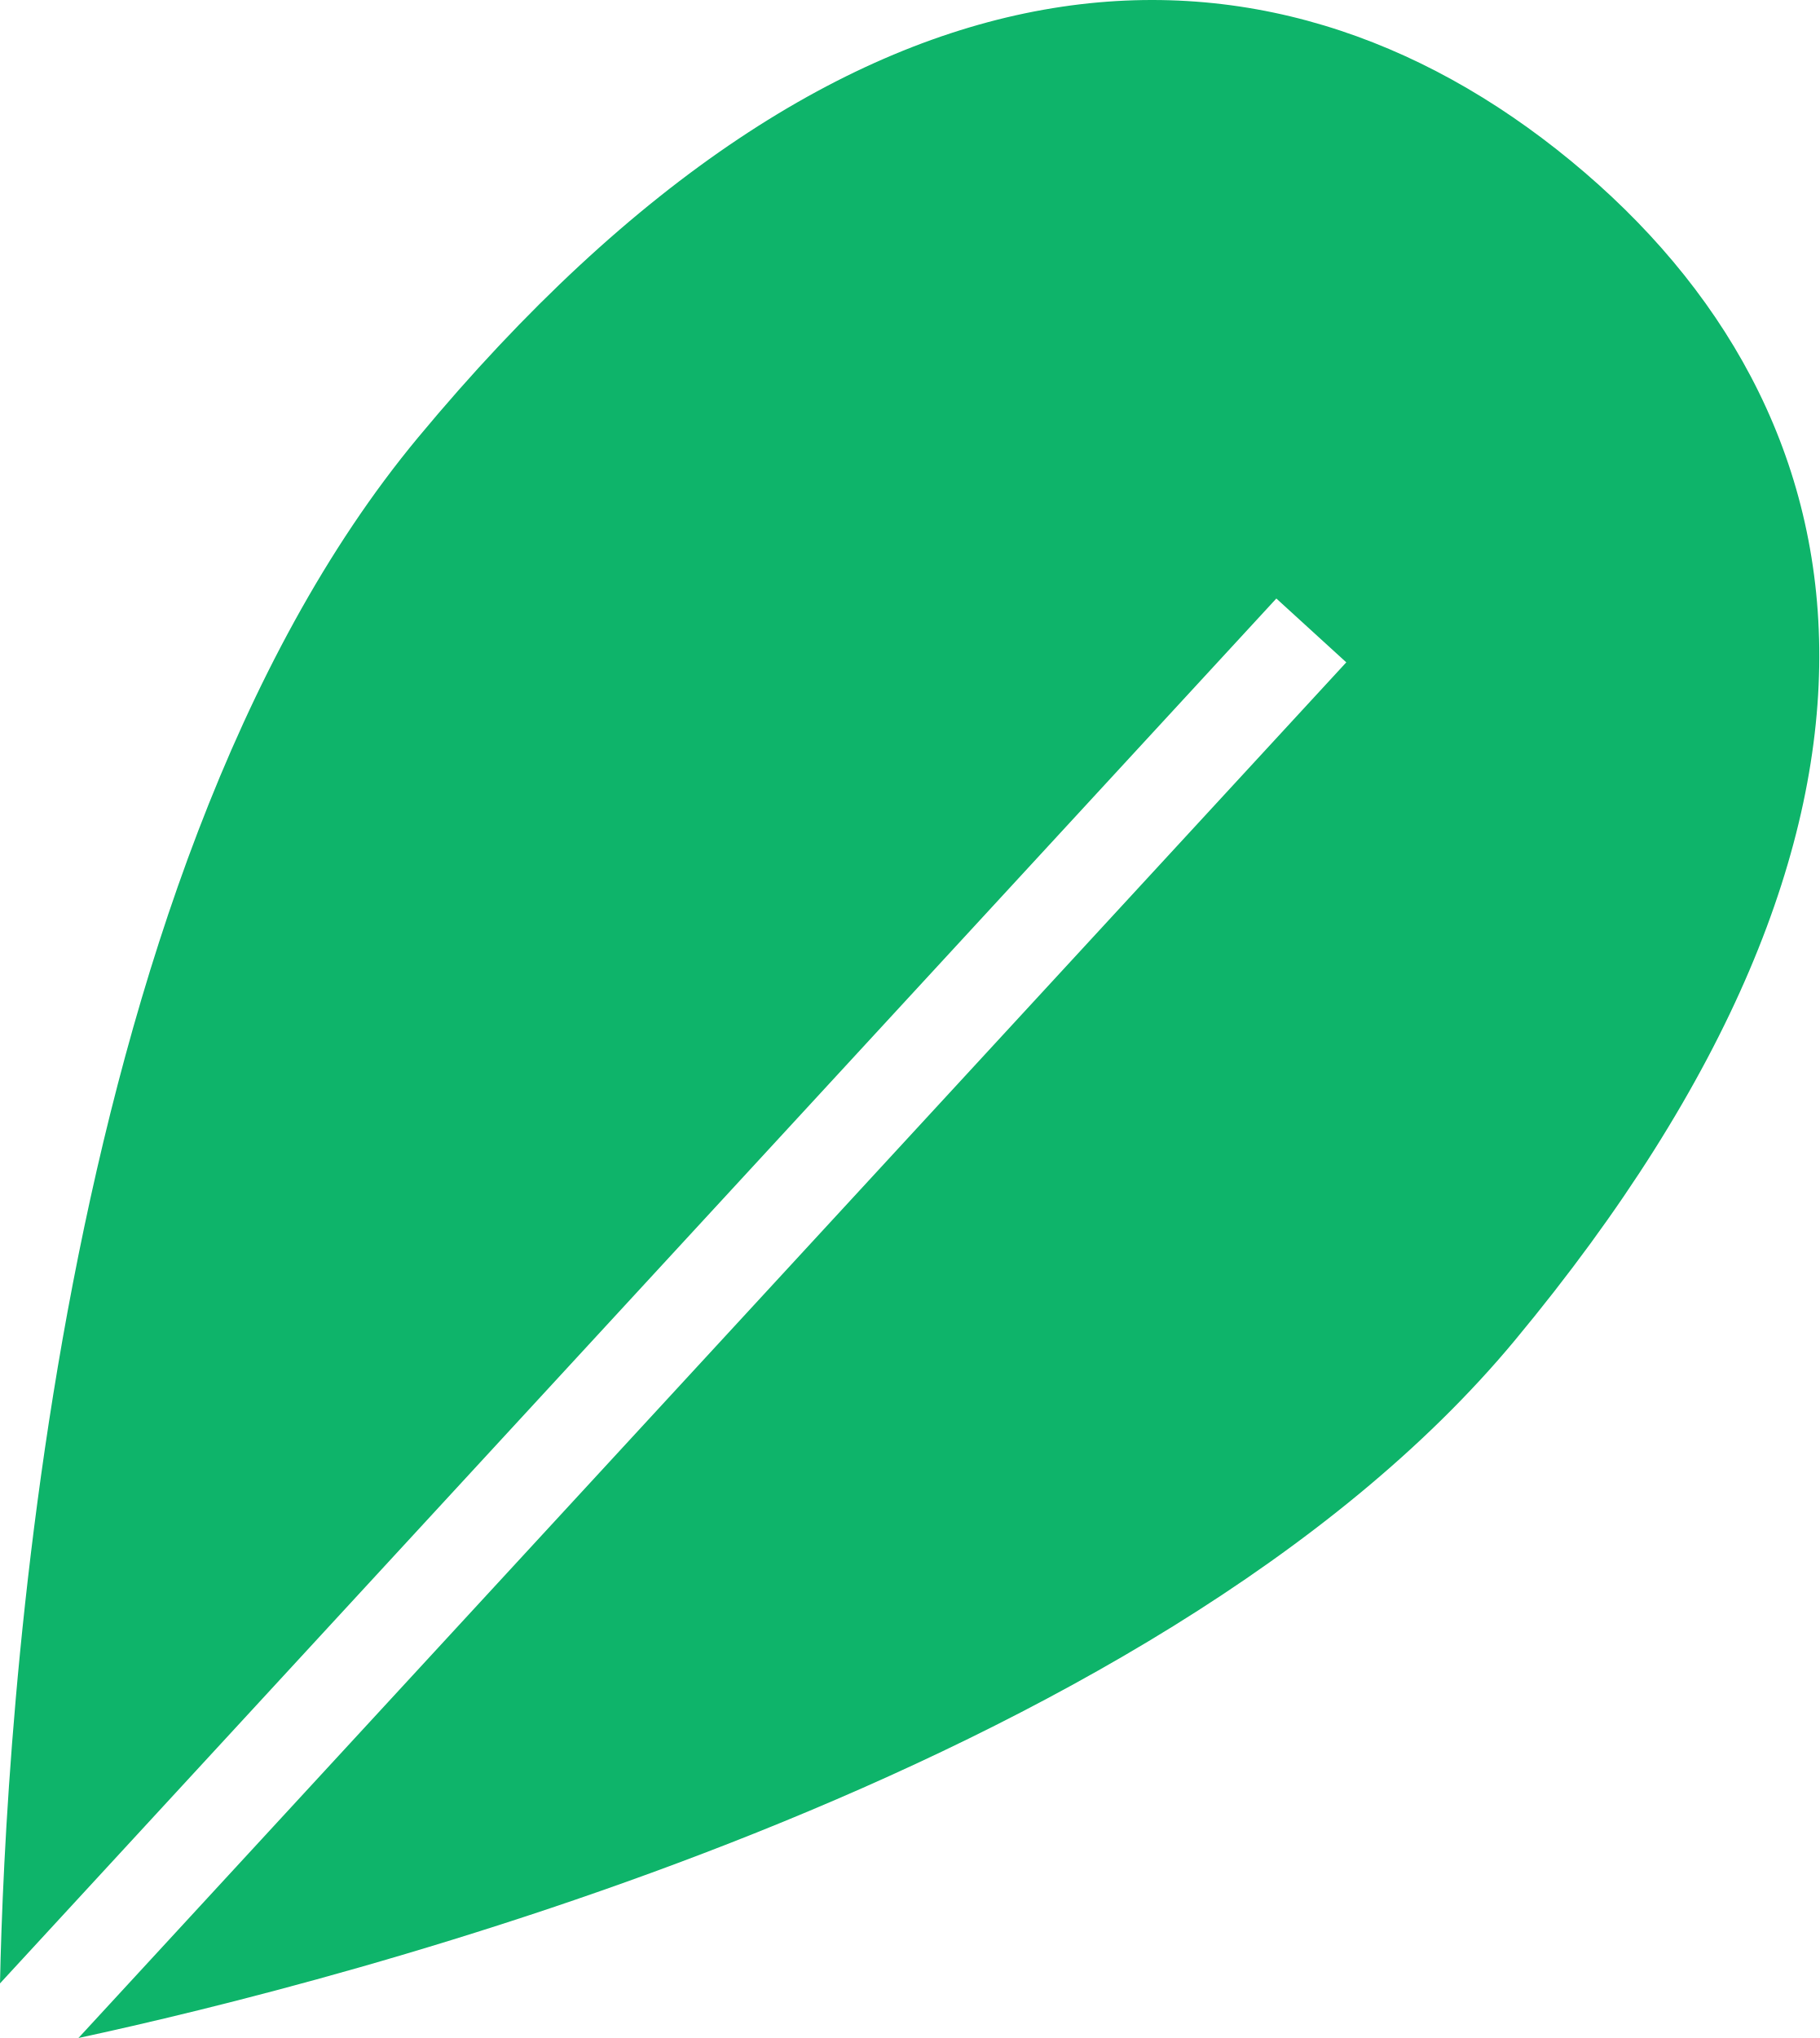
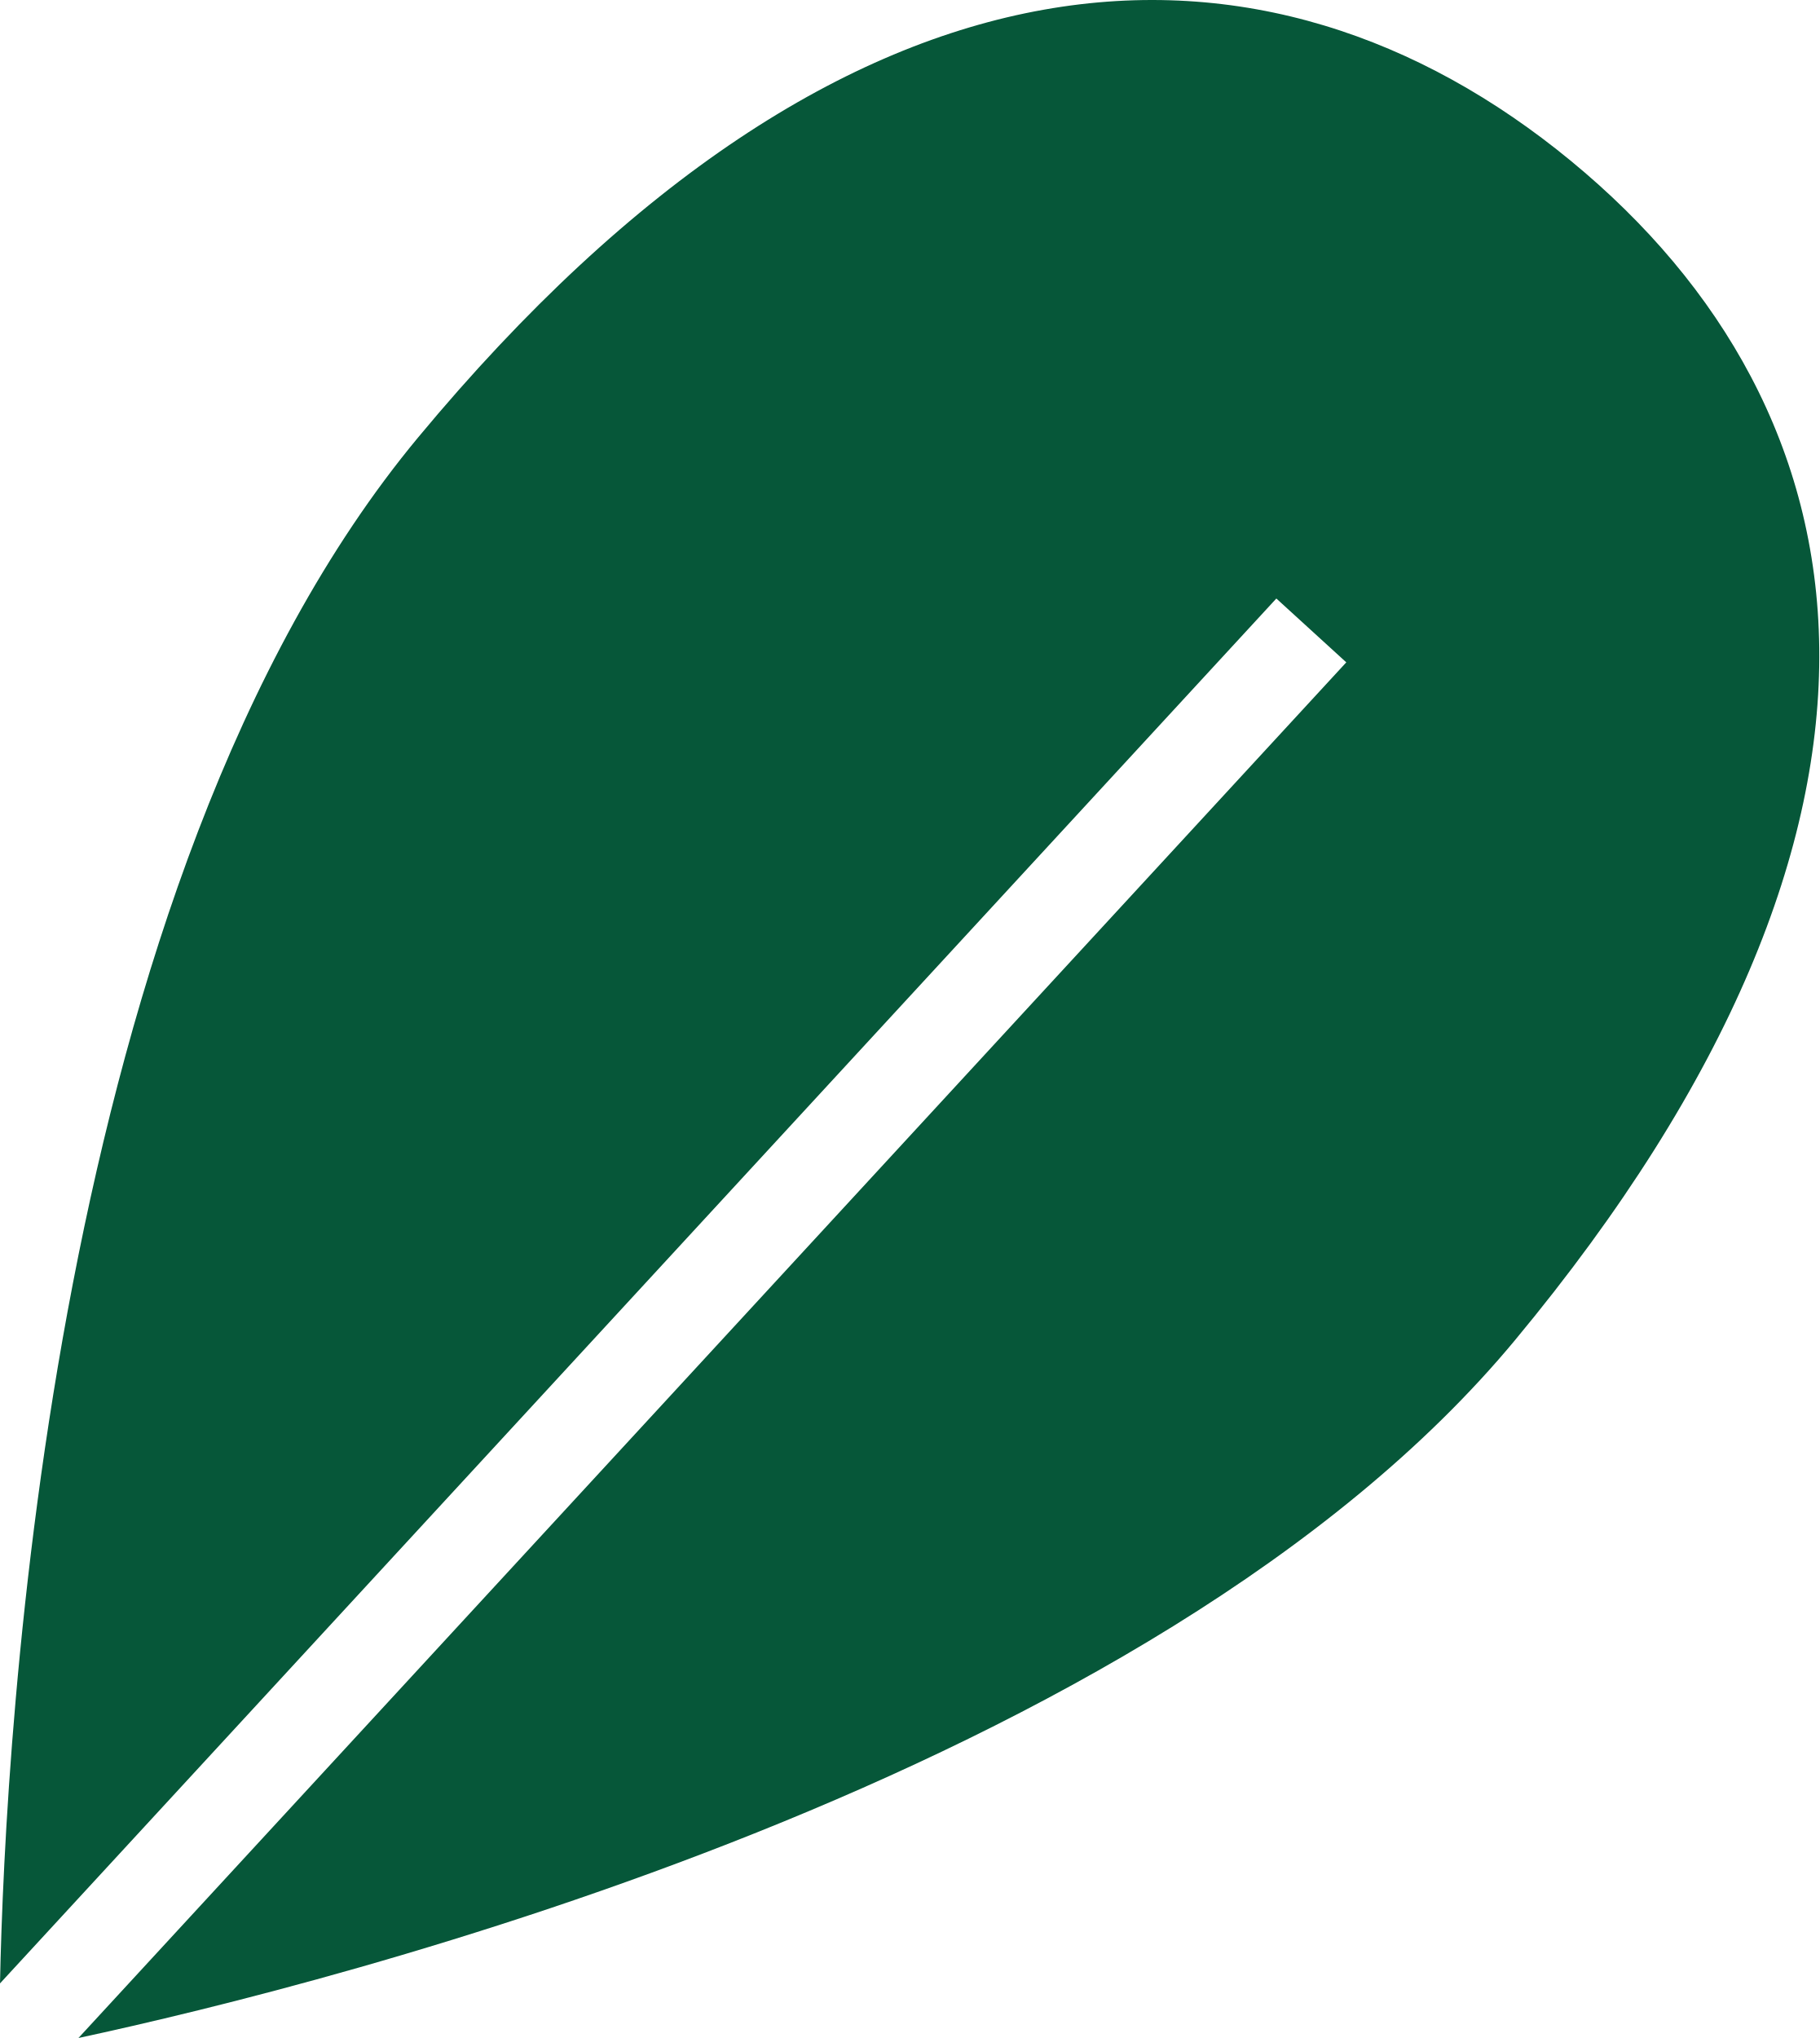
<svg xmlns="http://www.w3.org/2000/svg" width="25" height="28" viewBox="0 0 25 28" fill="none">
-   <path d="M17.539 8.223L18.5 9.1L1.078 28C4.605 27.241 15.827 24.425 20.818 18.413C26.781 11.231 25.749 5.634 21.586 2.21C17.423 -1.215 11.706 -1.169 5.743 6.013C0.688 12.101 0.071 23.82 0 27.25L17.539 8.223Z" fill="#0EB46A" />
+   <path d="M17.539 8.223L18.5 9.1L1.078 28C4.605 27.241 15.827 24.425 20.818 18.413C26.781 11.231 25.749 5.634 21.586 2.21C17.423 -1.215 11.706 -1.169 5.743 6.013C0.688 12.101 0.071 23.82 0 27.25L17.539 8.223Z" fill="#065739" />
</svg>
